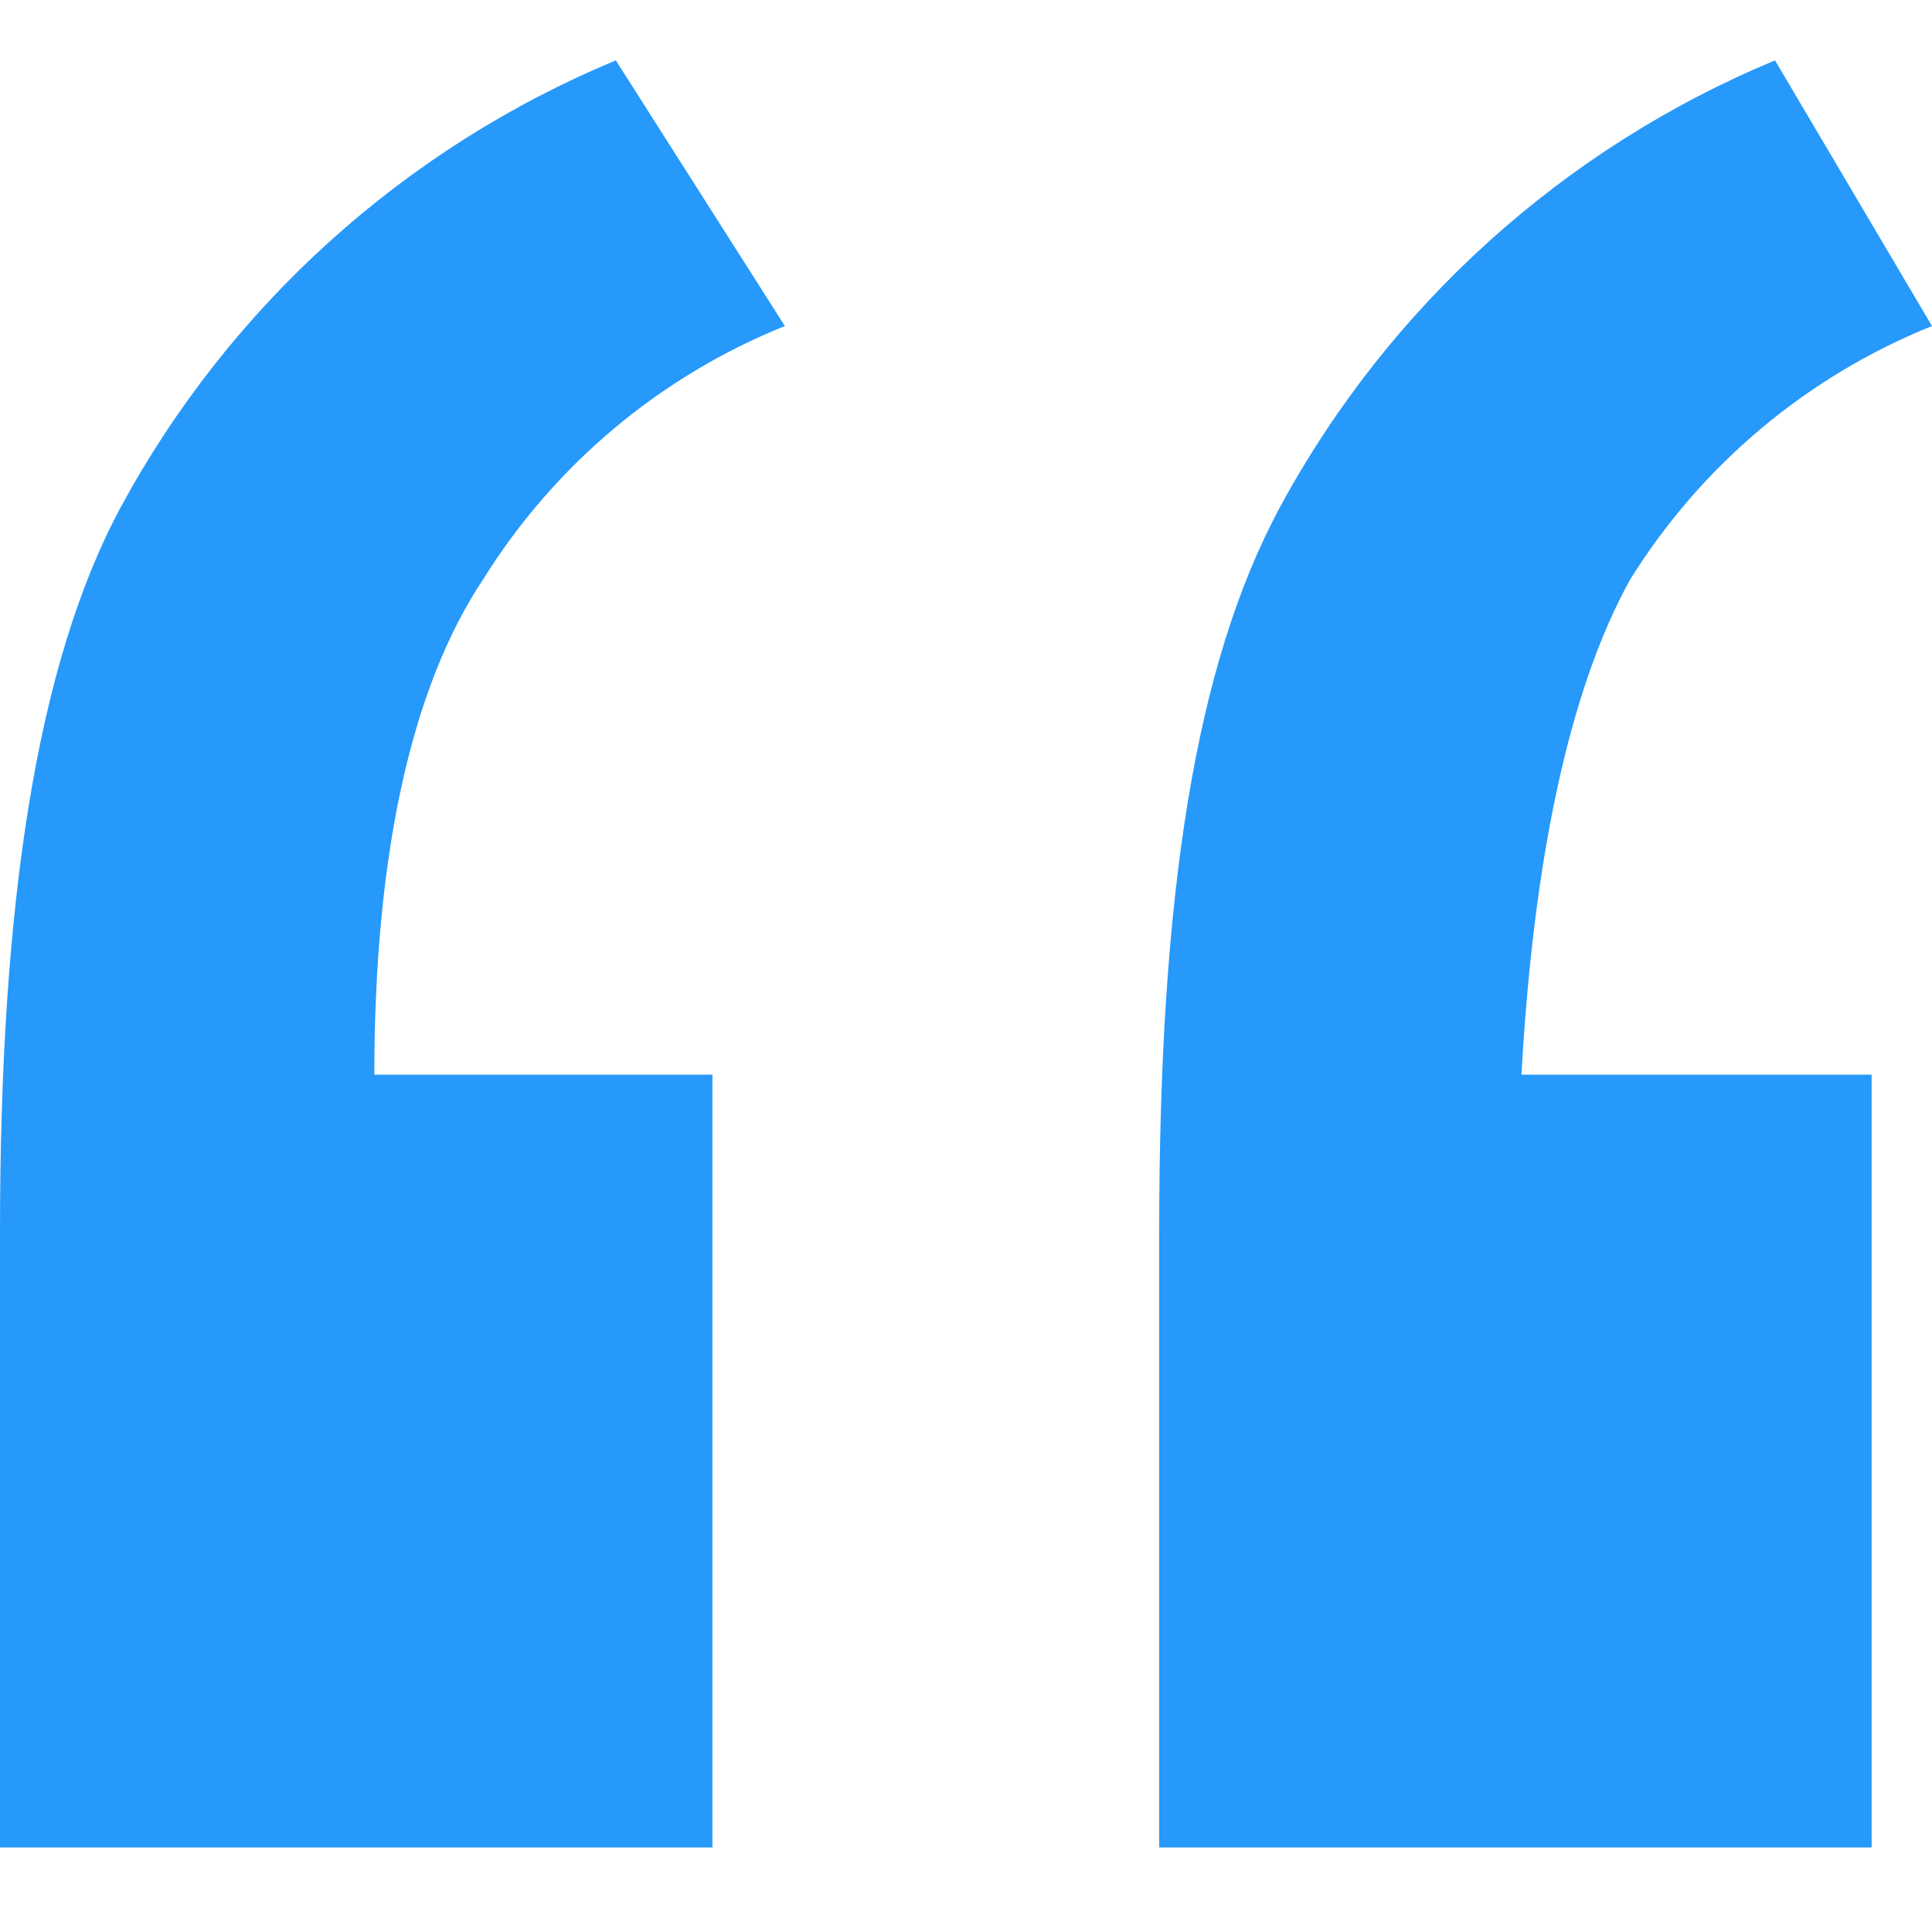
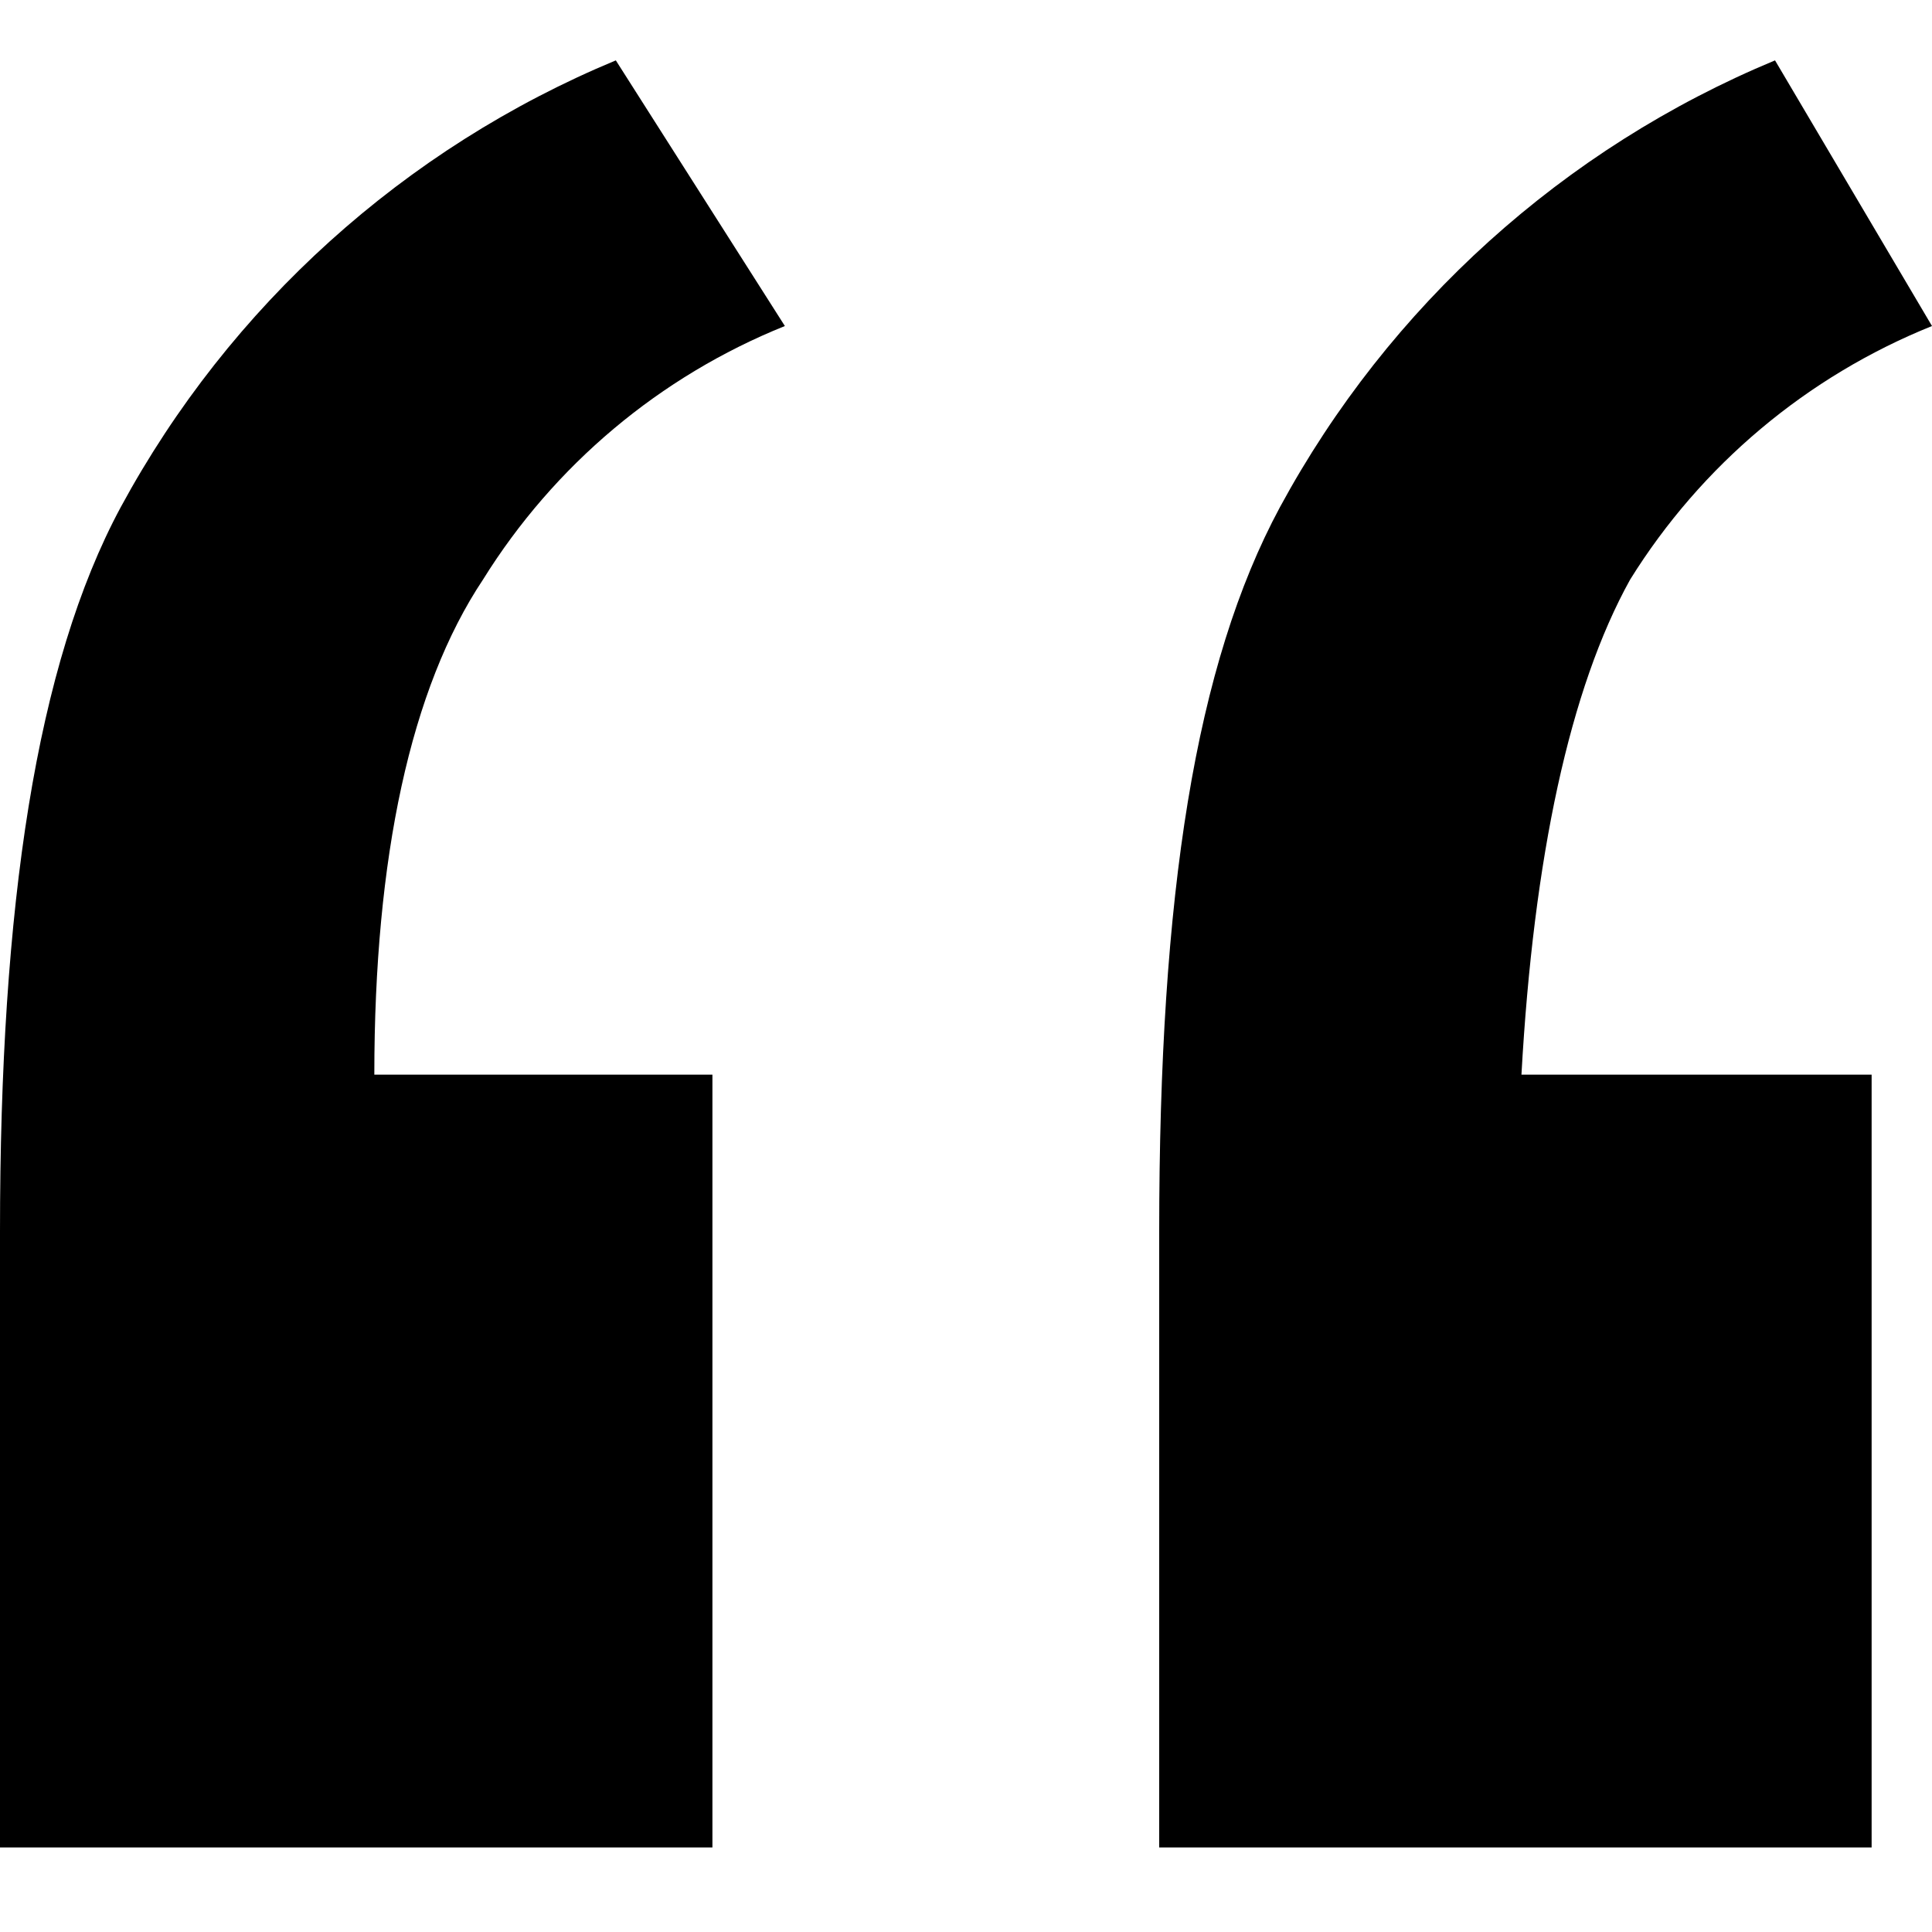
<svg xmlns="http://www.w3.org/2000/svg" width="32" height="32">
  <defs>
    <clipPath id="a">
      <path d="M0 0h32v32H0z" />
    </clipPath>
  </defs>
  <g data-name="Artboard – 1">
    <g data-name="Group 326" clip-path="url(#a)">
-       <path data-name="Path 19" d="M11.8 17.8v12.8H0V20.4c0-5.4.6-9.4 2-12A16.55 16.55 0 0 1 10.2 1L13 5.4a10.505 10.505 0 0 0-5 4.2c-1.2 1.8-1.8 4.6-1.8 8.2zm19.2 0v12.8H19.2V20.4c0-5.6.6-9.4 2-12A16.55 16.55 0 0 1 29.4 1L32 5.4a10.505 10.505 0 0 0-5 4.2c-1 1.8-1.6 4.6-1.8 8.2z" fill="#2699fb" />
+       <path data-name="Path 19" d="M11.8 17.8v12.8H0V20.4c0-5.4.6-9.4 2-12A16.55 16.55 0 0 1 10.2 1L13 5.4a10.505 10.505 0 0 0-5 4.2c-1.2 1.8-1.8 4.6-1.8 8.2zm19.2 0v12.8H19.2V20.4c0-5.6.6-9.4 2-12A16.55 16.55 0 0 1 29.4 1L32 5.4a10.505 10.505 0 0 0-5 4.2c-1 1.8-1.6 4.6-1.8 8.2z" />
    </g>
  </g>
</svg>
